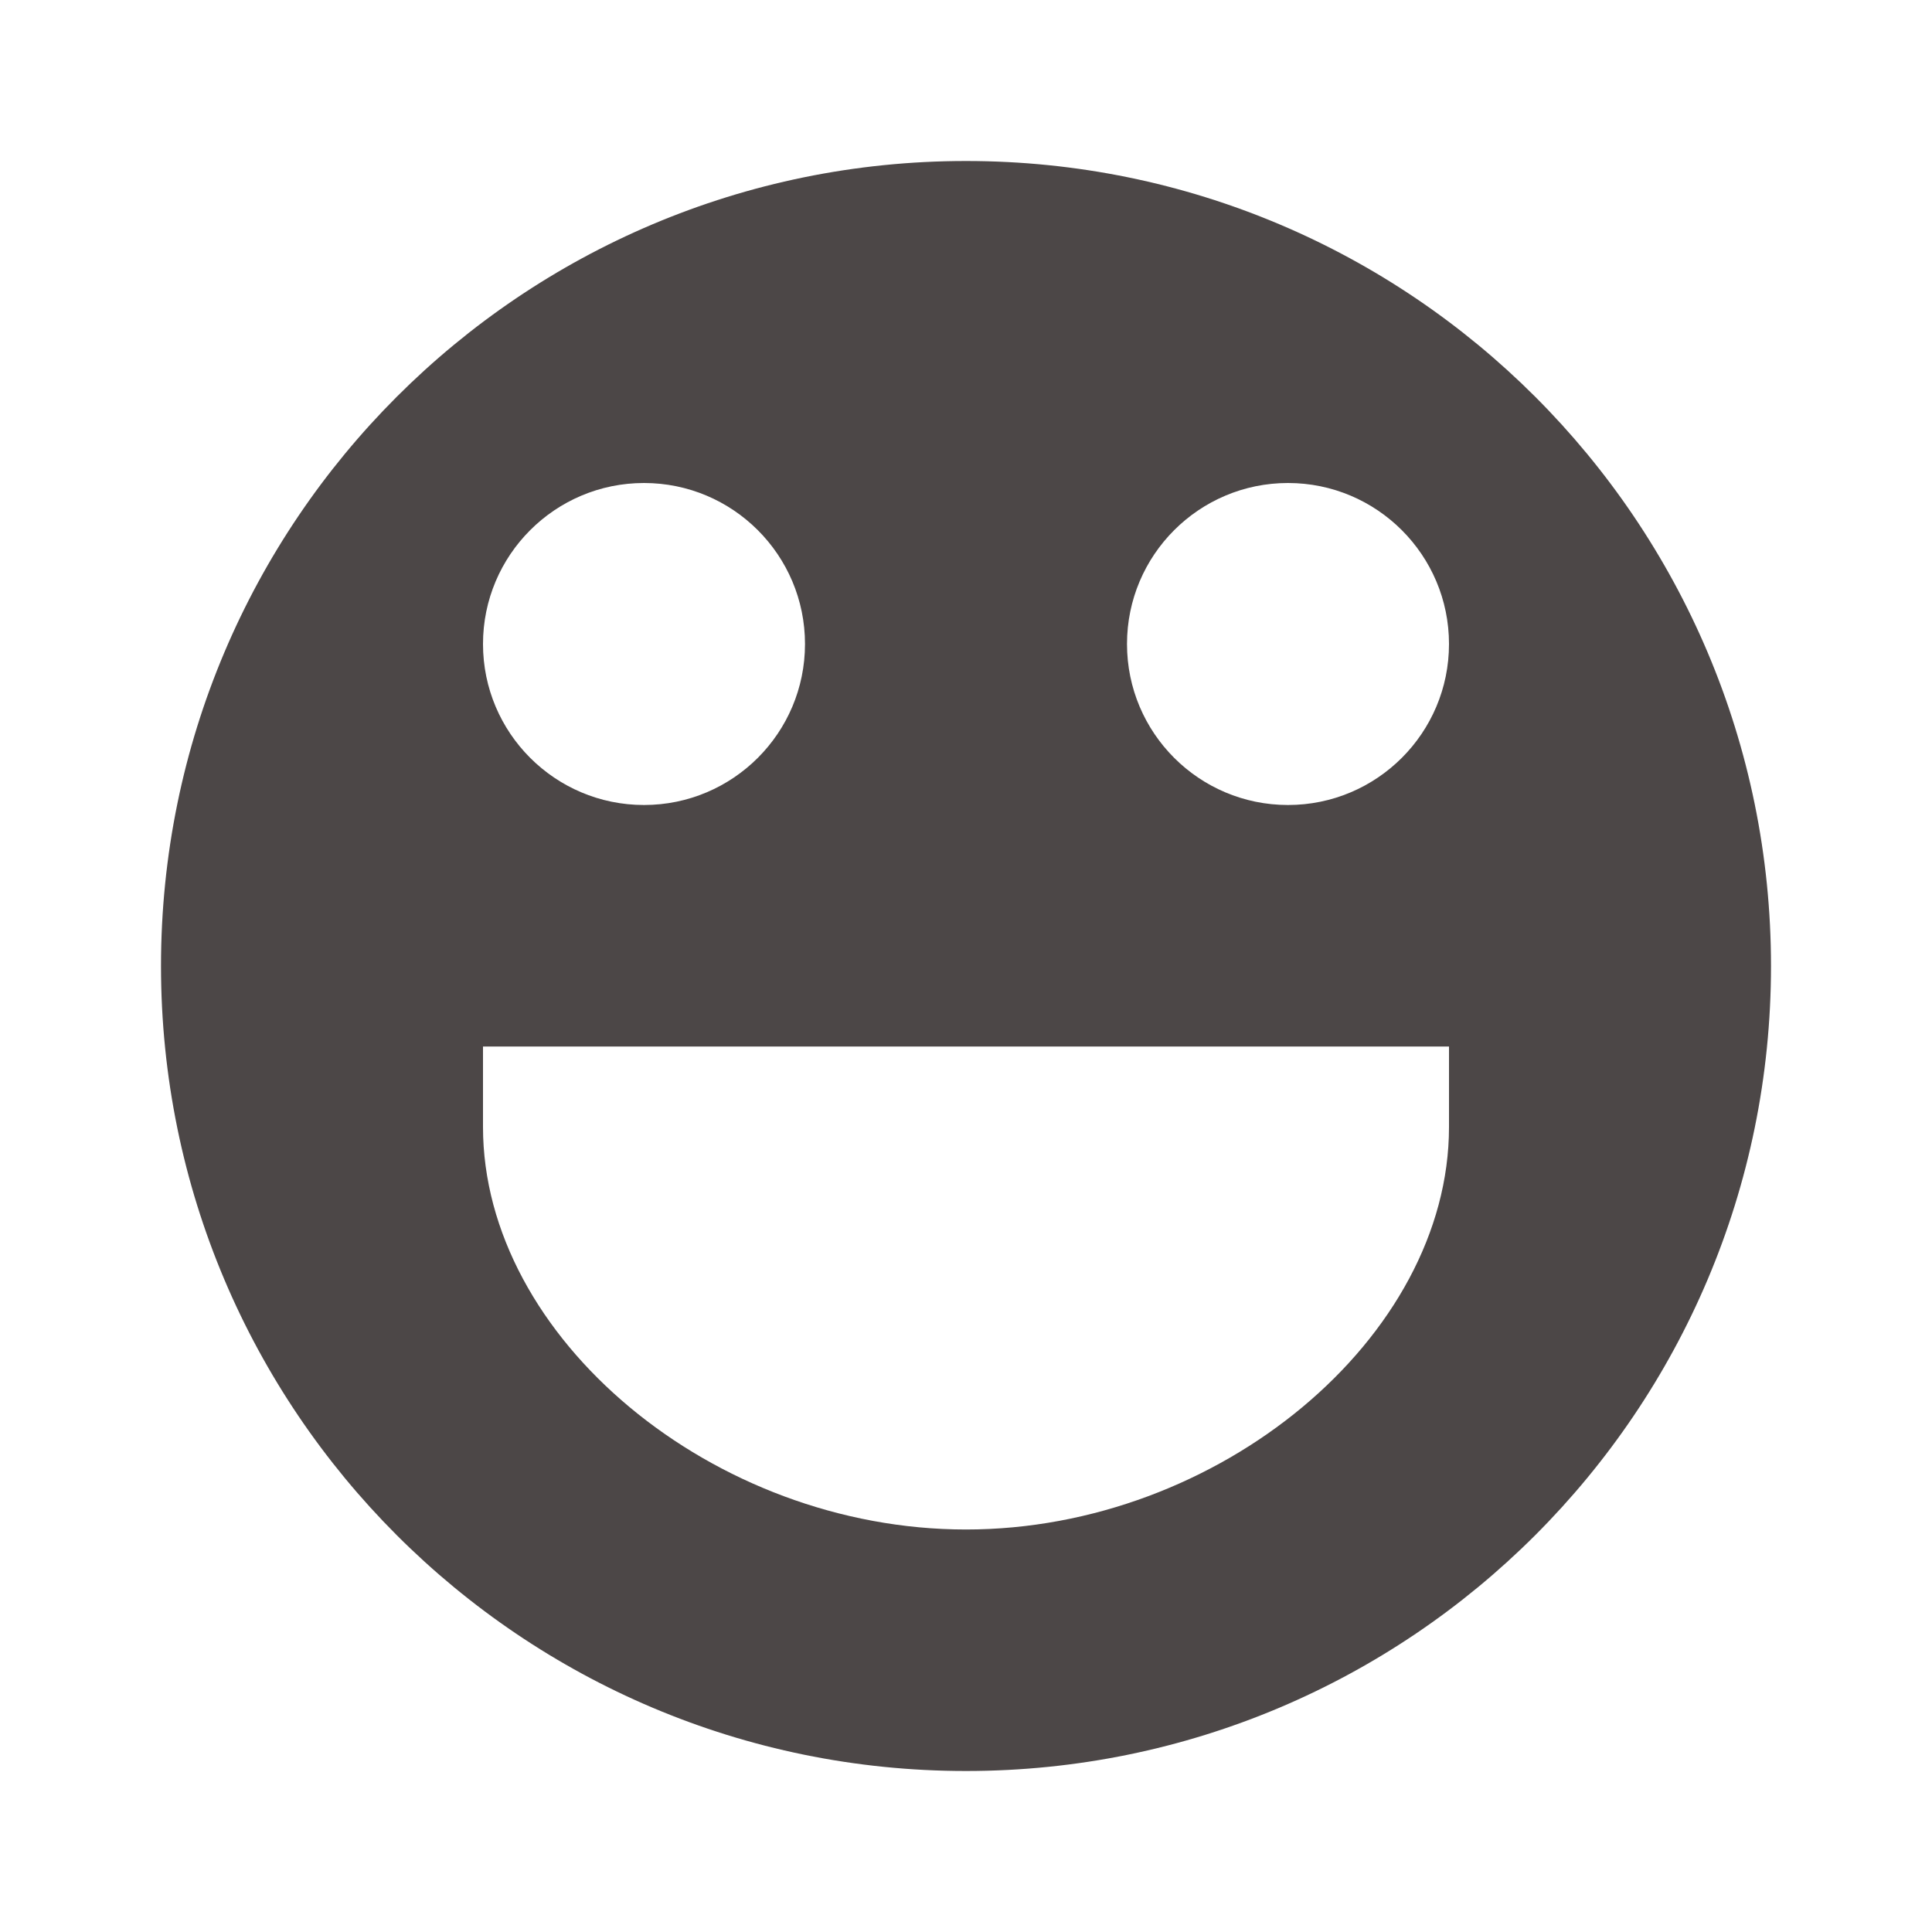
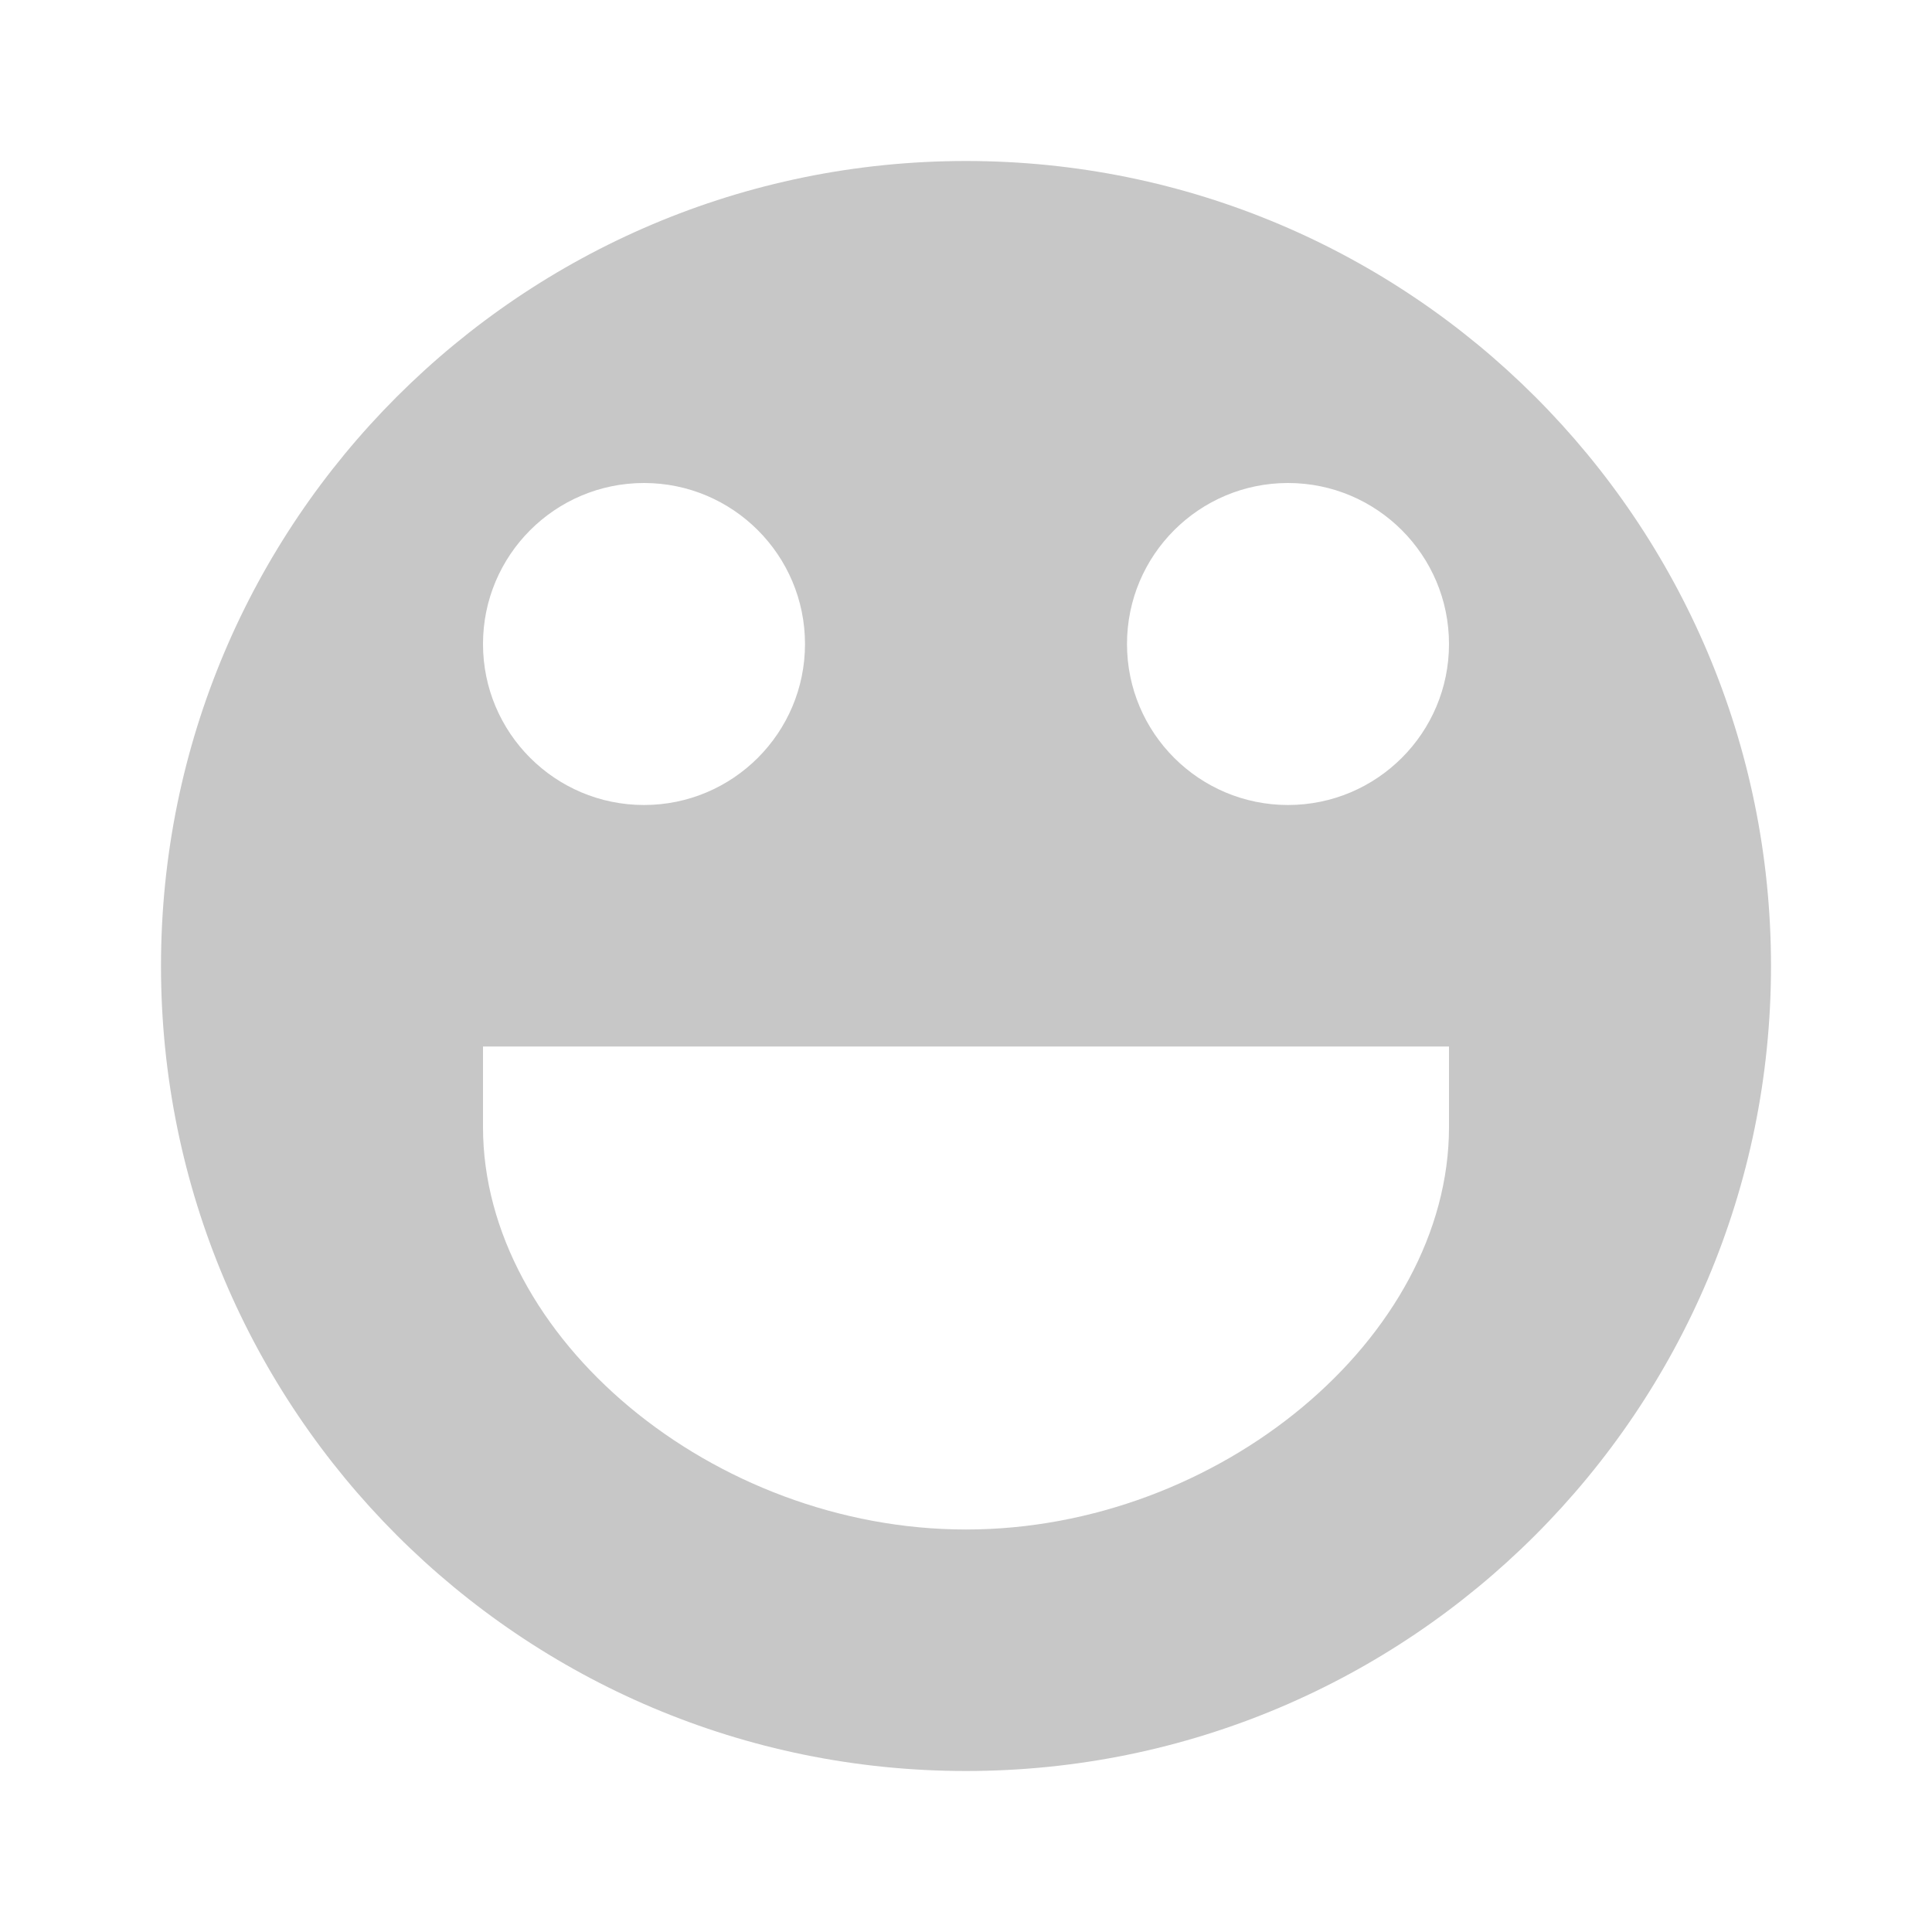
<svg xmlns="http://www.w3.org/2000/svg" width="60" height="60" viewBox="0 0 60 60" fill="none">
-   <path d="M30 5C16.192 5 5 16.192 5 30C5 43.805 16.192 55 30 55C43.807 55 55 43.805 55 30C55 16.192 43.807 5 30 5ZM20 15C22.76 15 25 17.24 25 20C25 22.762 22.76 25 20 25C17.24 25 15 22.762 15 20C15 17.24 17.24 15 20 15ZM45 35C45 41.542 37.85 47.5 30 47.5C22.15 47.5 15 41.542 15 35V32.5H45V35ZM40 25C37.24 25 35 22.762 35 20C35 17.24 37.24 15 40 15C42.76 15 45 17.24 45 20C45 22.762 42.76 25 40 25Z" fill="#4C4747" />
+   <path d="M30 5C16.192 5 5 16.192 5 30C5 43.805 16.192 55 30 55C43.807 55 55 43.805 55 30C55 16.192 43.807 5 30 5ZM20 15C22.76 15 25 17.24 25 20C25 22.762 22.76 25 20 25C17.24 25 15 22.762 15 20C15 17.24 17.24 15 20 15ZM45 35C45 41.542 37.85 47.5 30 47.5C22.15 47.5 15 41.542 15 35V32.5H45V35ZM40 25C37.24 25 35 22.762 35 20C35 17.24 37.24 15 40 15C42.76 15 45 17.24 45 20C45 22.762 42.76 25 40 25Z" fill="#c7c7c7" />
</svg>
